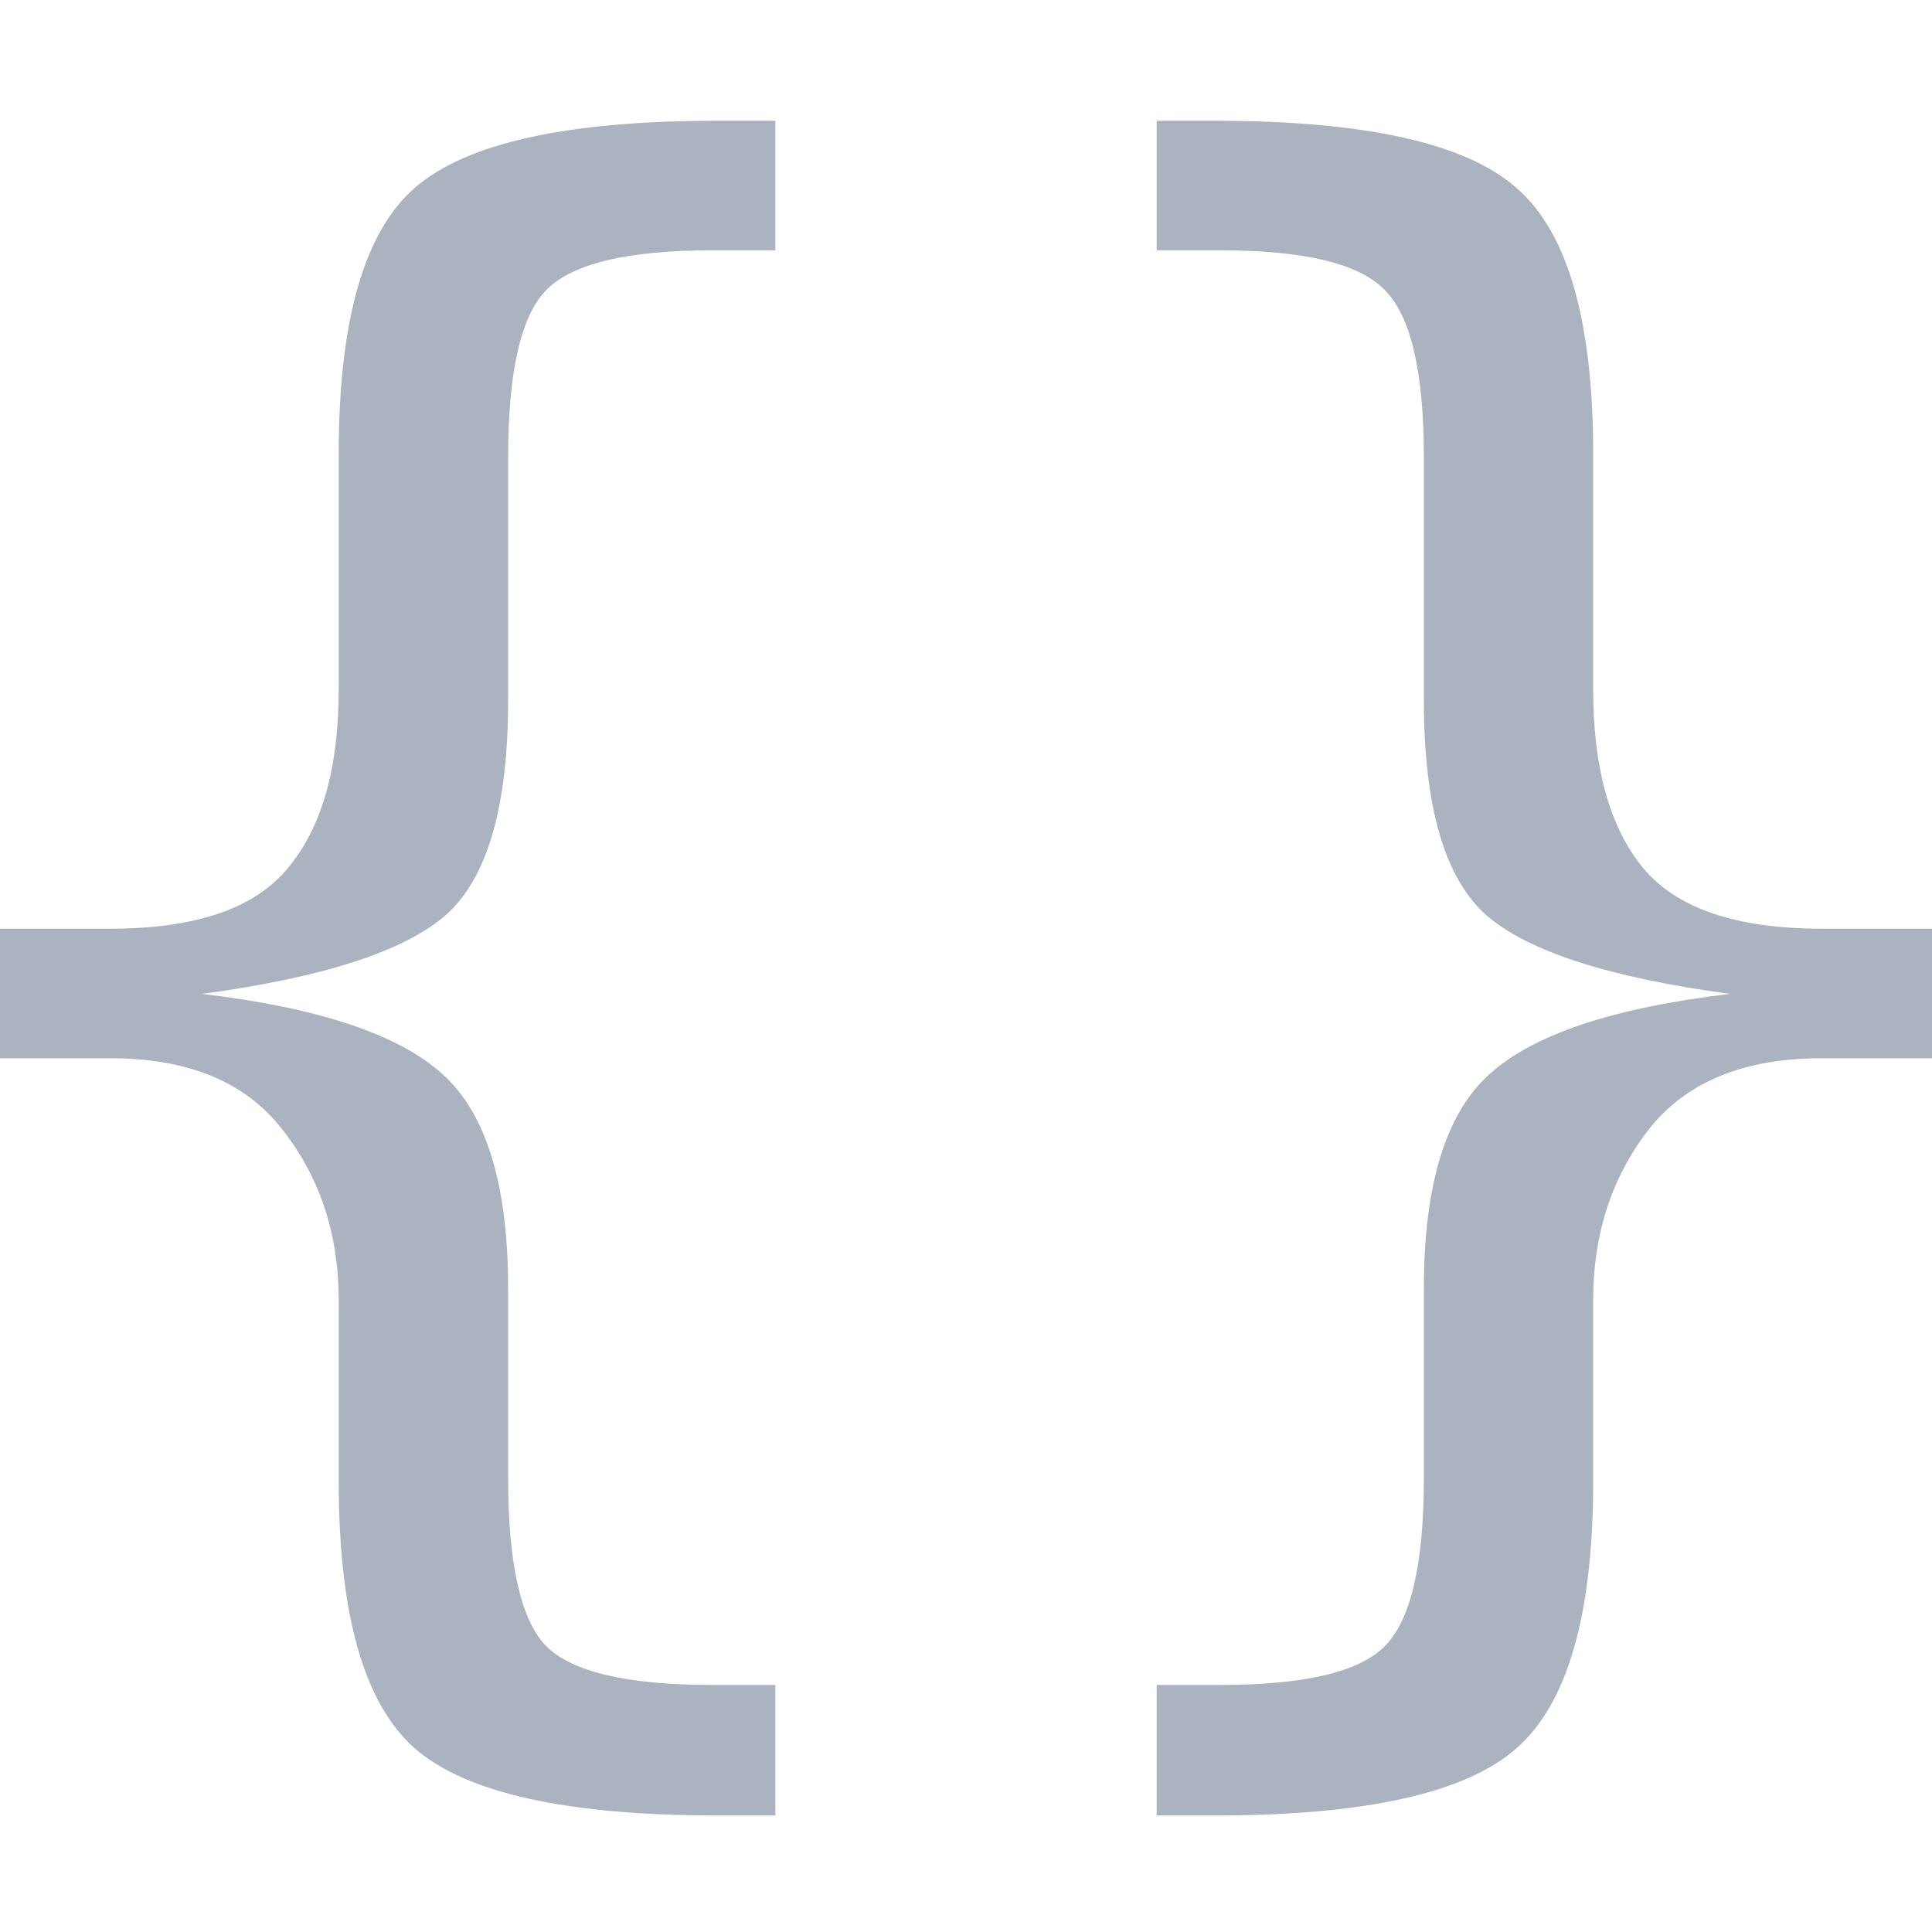
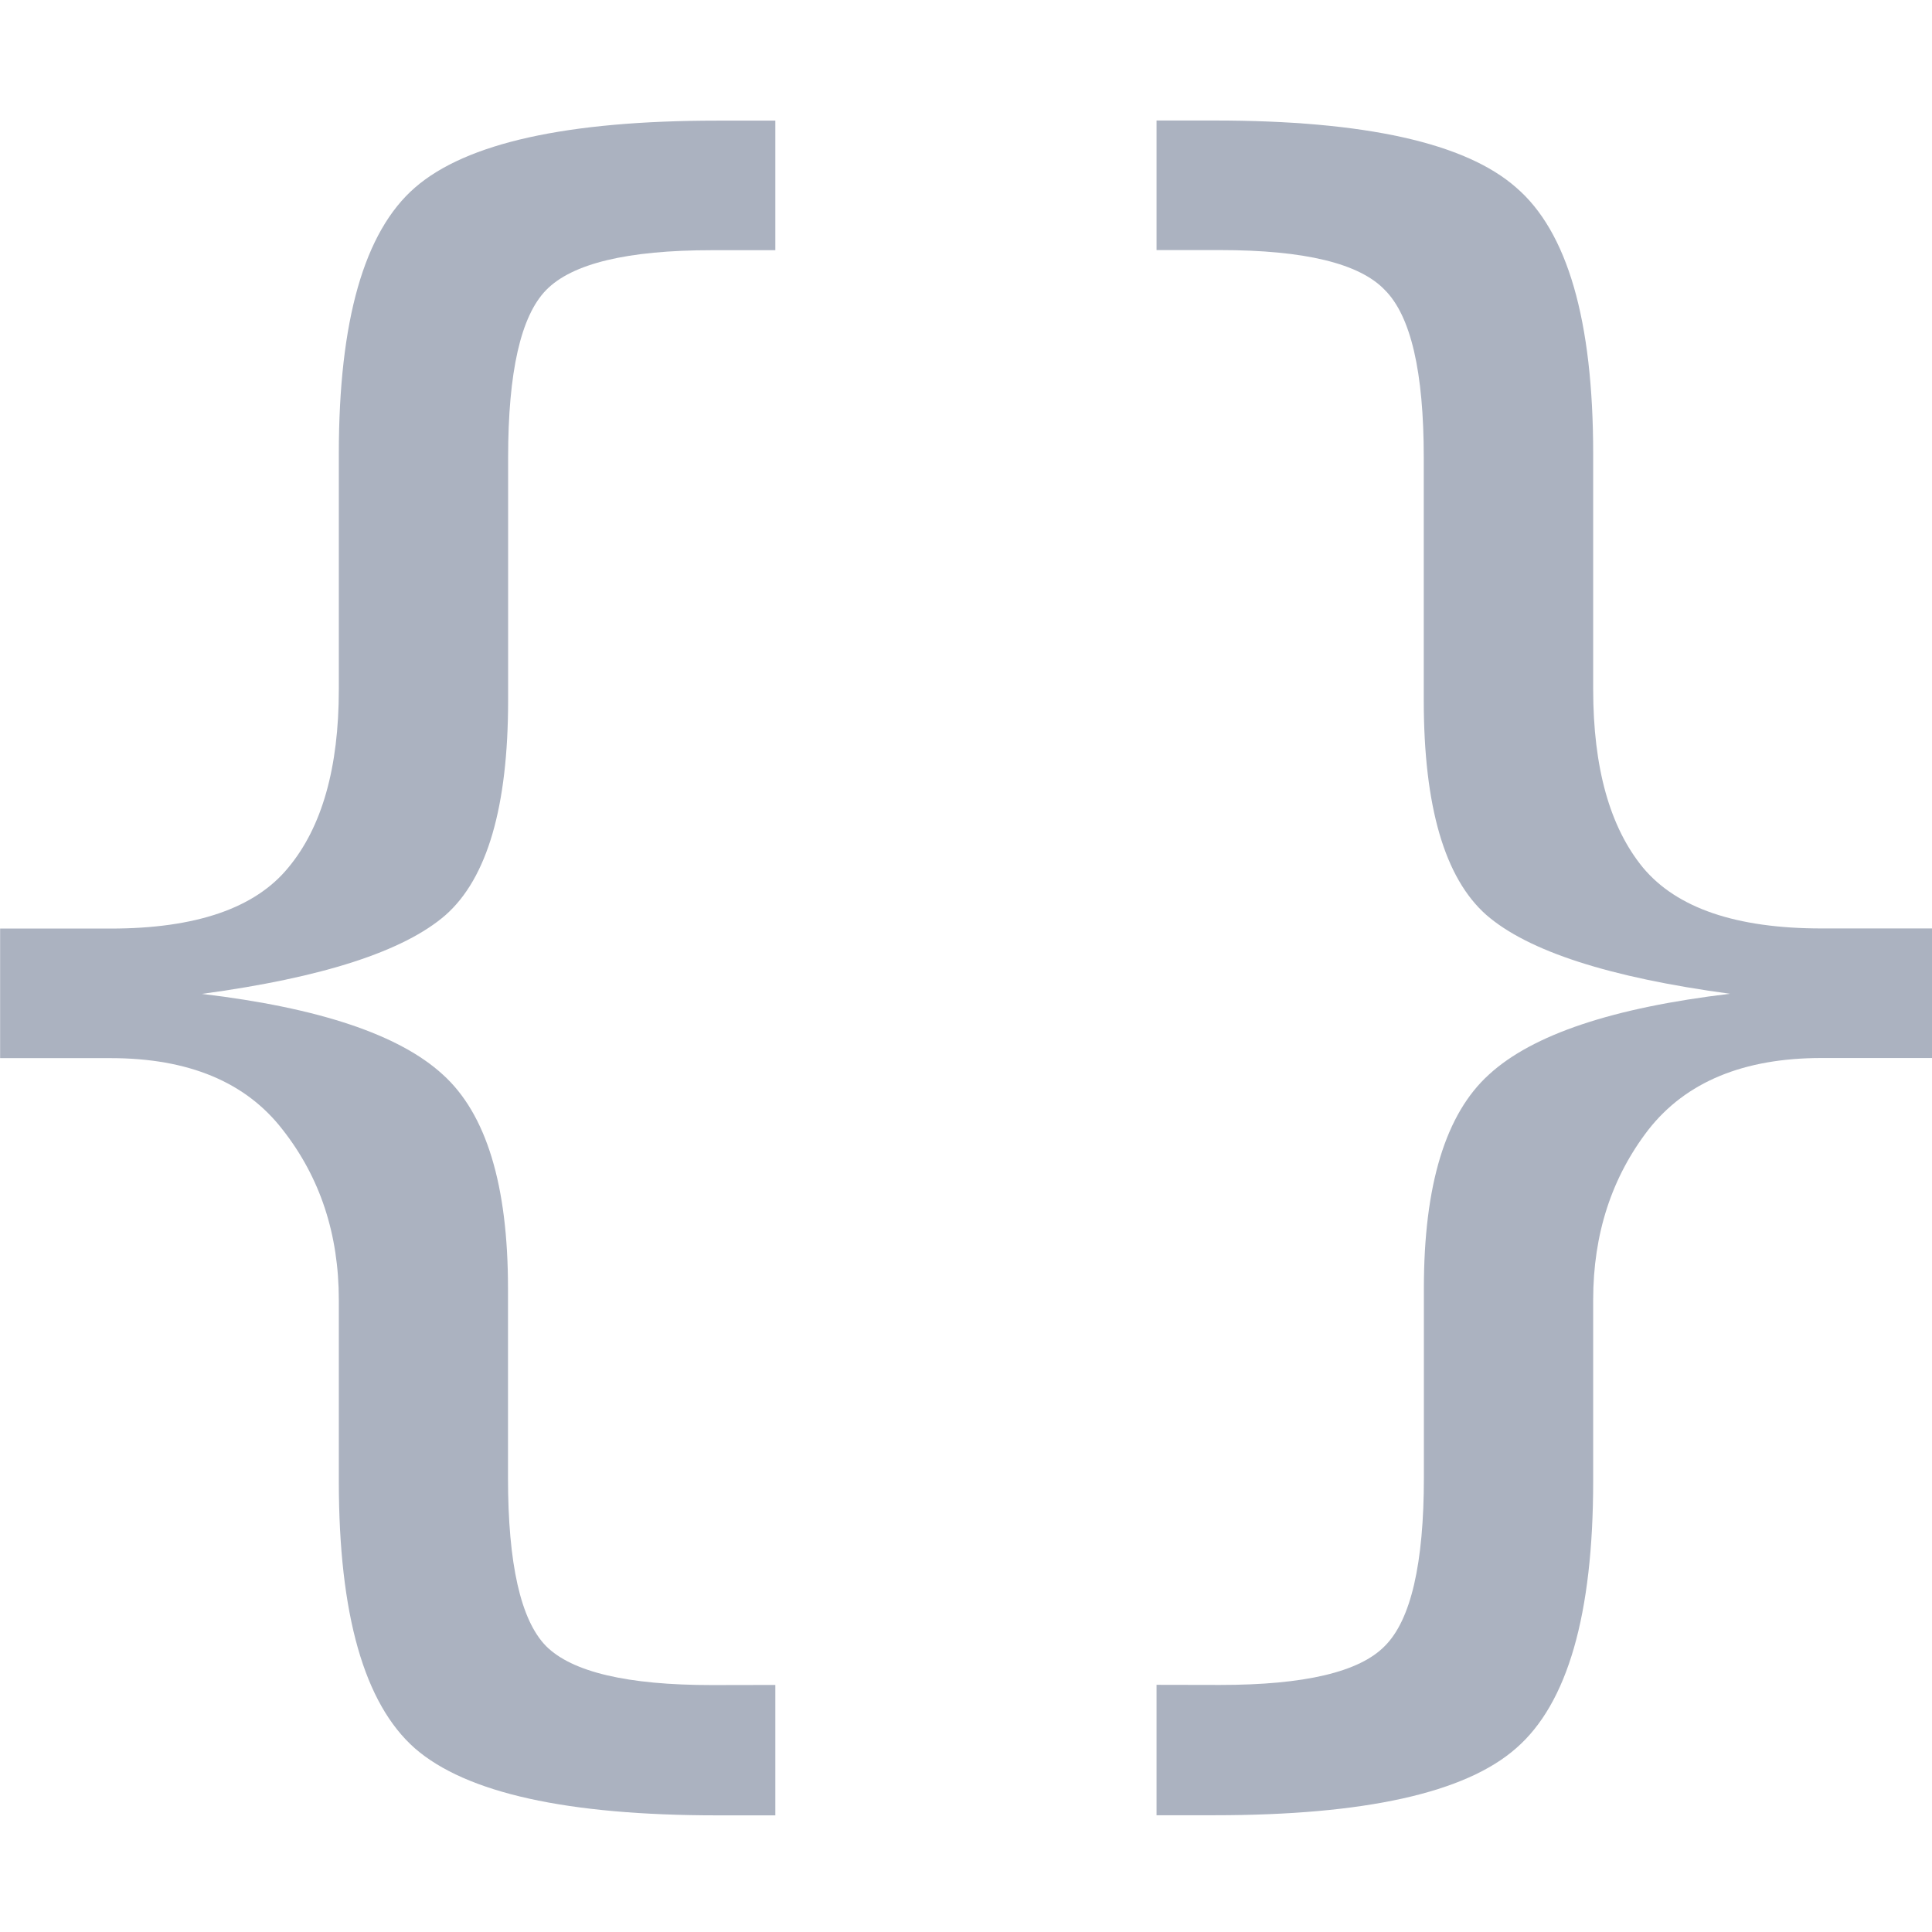
- <svg xmlns="http://www.w3.org/2000/svg" width="16" height="16" viewBox="0 0 16 16" fill="none">
-   <path d="M10.104 13.954C10.804 13.954 11.259 13.847 11.469 13.632C11.684 13.417 11.792 12.952 11.792 12.237V10.669C11.792 9.814 11.972 9.224 12.332 8.899C12.692 8.569 13.357 8.346 14.327 8.231C13.327 8.096 12.654 7.879 12.309 7.579C11.964 7.273 11.792 6.681 11.792 5.801V3.79C11.792 3.08 11.684 2.618 11.469 2.403C11.259 2.183 10.804 2.073 10.104 2.073H9.579V1H10.059C11.304 1 12.137 1.185 12.557 1.555C12.982 1.92 13.194 2.655 13.194 3.76V5.711C13.194 6.361 13.332 6.853 13.607 7.188C13.887 7.524 14.38 7.691 15.085 7.691H16V8.764H15.085C14.44 8.764 13.962 8.961 13.652 9.356C13.347 9.751 13.194 10.221 13.194 10.767V12.267C13.194 13.372 12.982 14.11 12.557 14.48C12.137 14.85 11.304 15.035 10.059 15.035H9.579V13.954H10.104Z" fill="#ABB2C0" />
-   <path d="M6.421 13.954V15.035H5.941C4.696 15.035 3.861 14.85 3.436 14.48C3.015 14.11 2.805 13.372 2.805 12.267V10.767C2.805 10.221 2.65 9.751 2.34 9.356C2.035 8.961 1.56 8.764 0.915 8.764H0V7.691H0.915C1.62 7.691 2.11 7.524 2.385 7.188C2.665 6.853 2.805 6.361 2.805 5.711V3.76C2.805 2.655 3.015 1.92 3.436 1.555C3.861 1.185 4.696 1 5.941 1H6.421V2.073H5.896C5.196 2.073 4.738 2.183 4.523 2.403C4.313 2.618 4.208 3.08 4.208 3.79V5.801C4.208 6.681 4.036 7.273 3.691 7.579C3.346 7.879 2.673 8.096 1.673 8.231C2.643 8.346 3.308 8.569 3.668 8.899C4.028 9.224 4.208 9.814 4.208 10.669V12.237C4.208 12.952 4.313 13.417 4.523 13.632C4.738 13.847 5.196 13.954 5.896 13.954H6.421Z" fill="#ABB2C0" />
+ <svg xmlns="http://www.w3.org/2000/svg" fill="none" height="16" viewBox="0 0 16 16" width="16">
+   <g fill="#abb2c0">
+     <path d="m10.104 13.954c.7 0 1.155-.107 1.365-.323.215-.215.323-.68.323-1.395v-1.568c0-.855.18-1.445.54-1.77.36-.33 1.025-.553 1.995-.668-1-.135-1.673-.353-2.018-.653-.345-.305-.518-.898-.518-1.778v-2.01c0-.71-.107-1.173-.323-1.388-.21-.22-.665-.33-1.365-.33h-.525v-1.073h.48c1.245 0 2.078.185 2.498.555.425.365.638 1.1.638 2.205v1.95c0 .65.138 1.143.413 1.478.28.335.773.503 1.478.503h.915v1.073h-.915c-.645 0-1.123.198-1.433.593-.305.395-.458.865-.458 1.41v1.5c0 1.105-.212 1.843-.638 2.213-.42.37-1.253.555-2.498.555h-.48v-1.08z" />
+     <path d="m6.421 13.954v1.08h-.48c-1.245 0-2.08-.185-2.505-.555-.42-.37-.63-1.108-.63-2.213v-1.5c0-.545-.155-1.015-.465-1.41-.305-.395-.78-.593-1.425-.593h-.915v-1.073h.915c.705 0 1.195-.168 1.47-.503.28-.335.42-.828.42-1.478v-1.95c0-1.105.21-1.84.63-2.205.425-.37 1.26-.555 2.505-.555h.48v1.073h-.525c-.7 0-1.158.11-1.373.33-.21.215-.315.678-.315 1.388v2.01c0 .88-.173 1.473-.518 1.778-.345.3-1.018.518-2.018.653.97.115 1.635.338 1.995.668.36.325.54.915.54 1.77v1.568c0 .715.105 1.18.315 1.395.215.215.673.323 1.373.323z" />
+   </g>
</svg>
